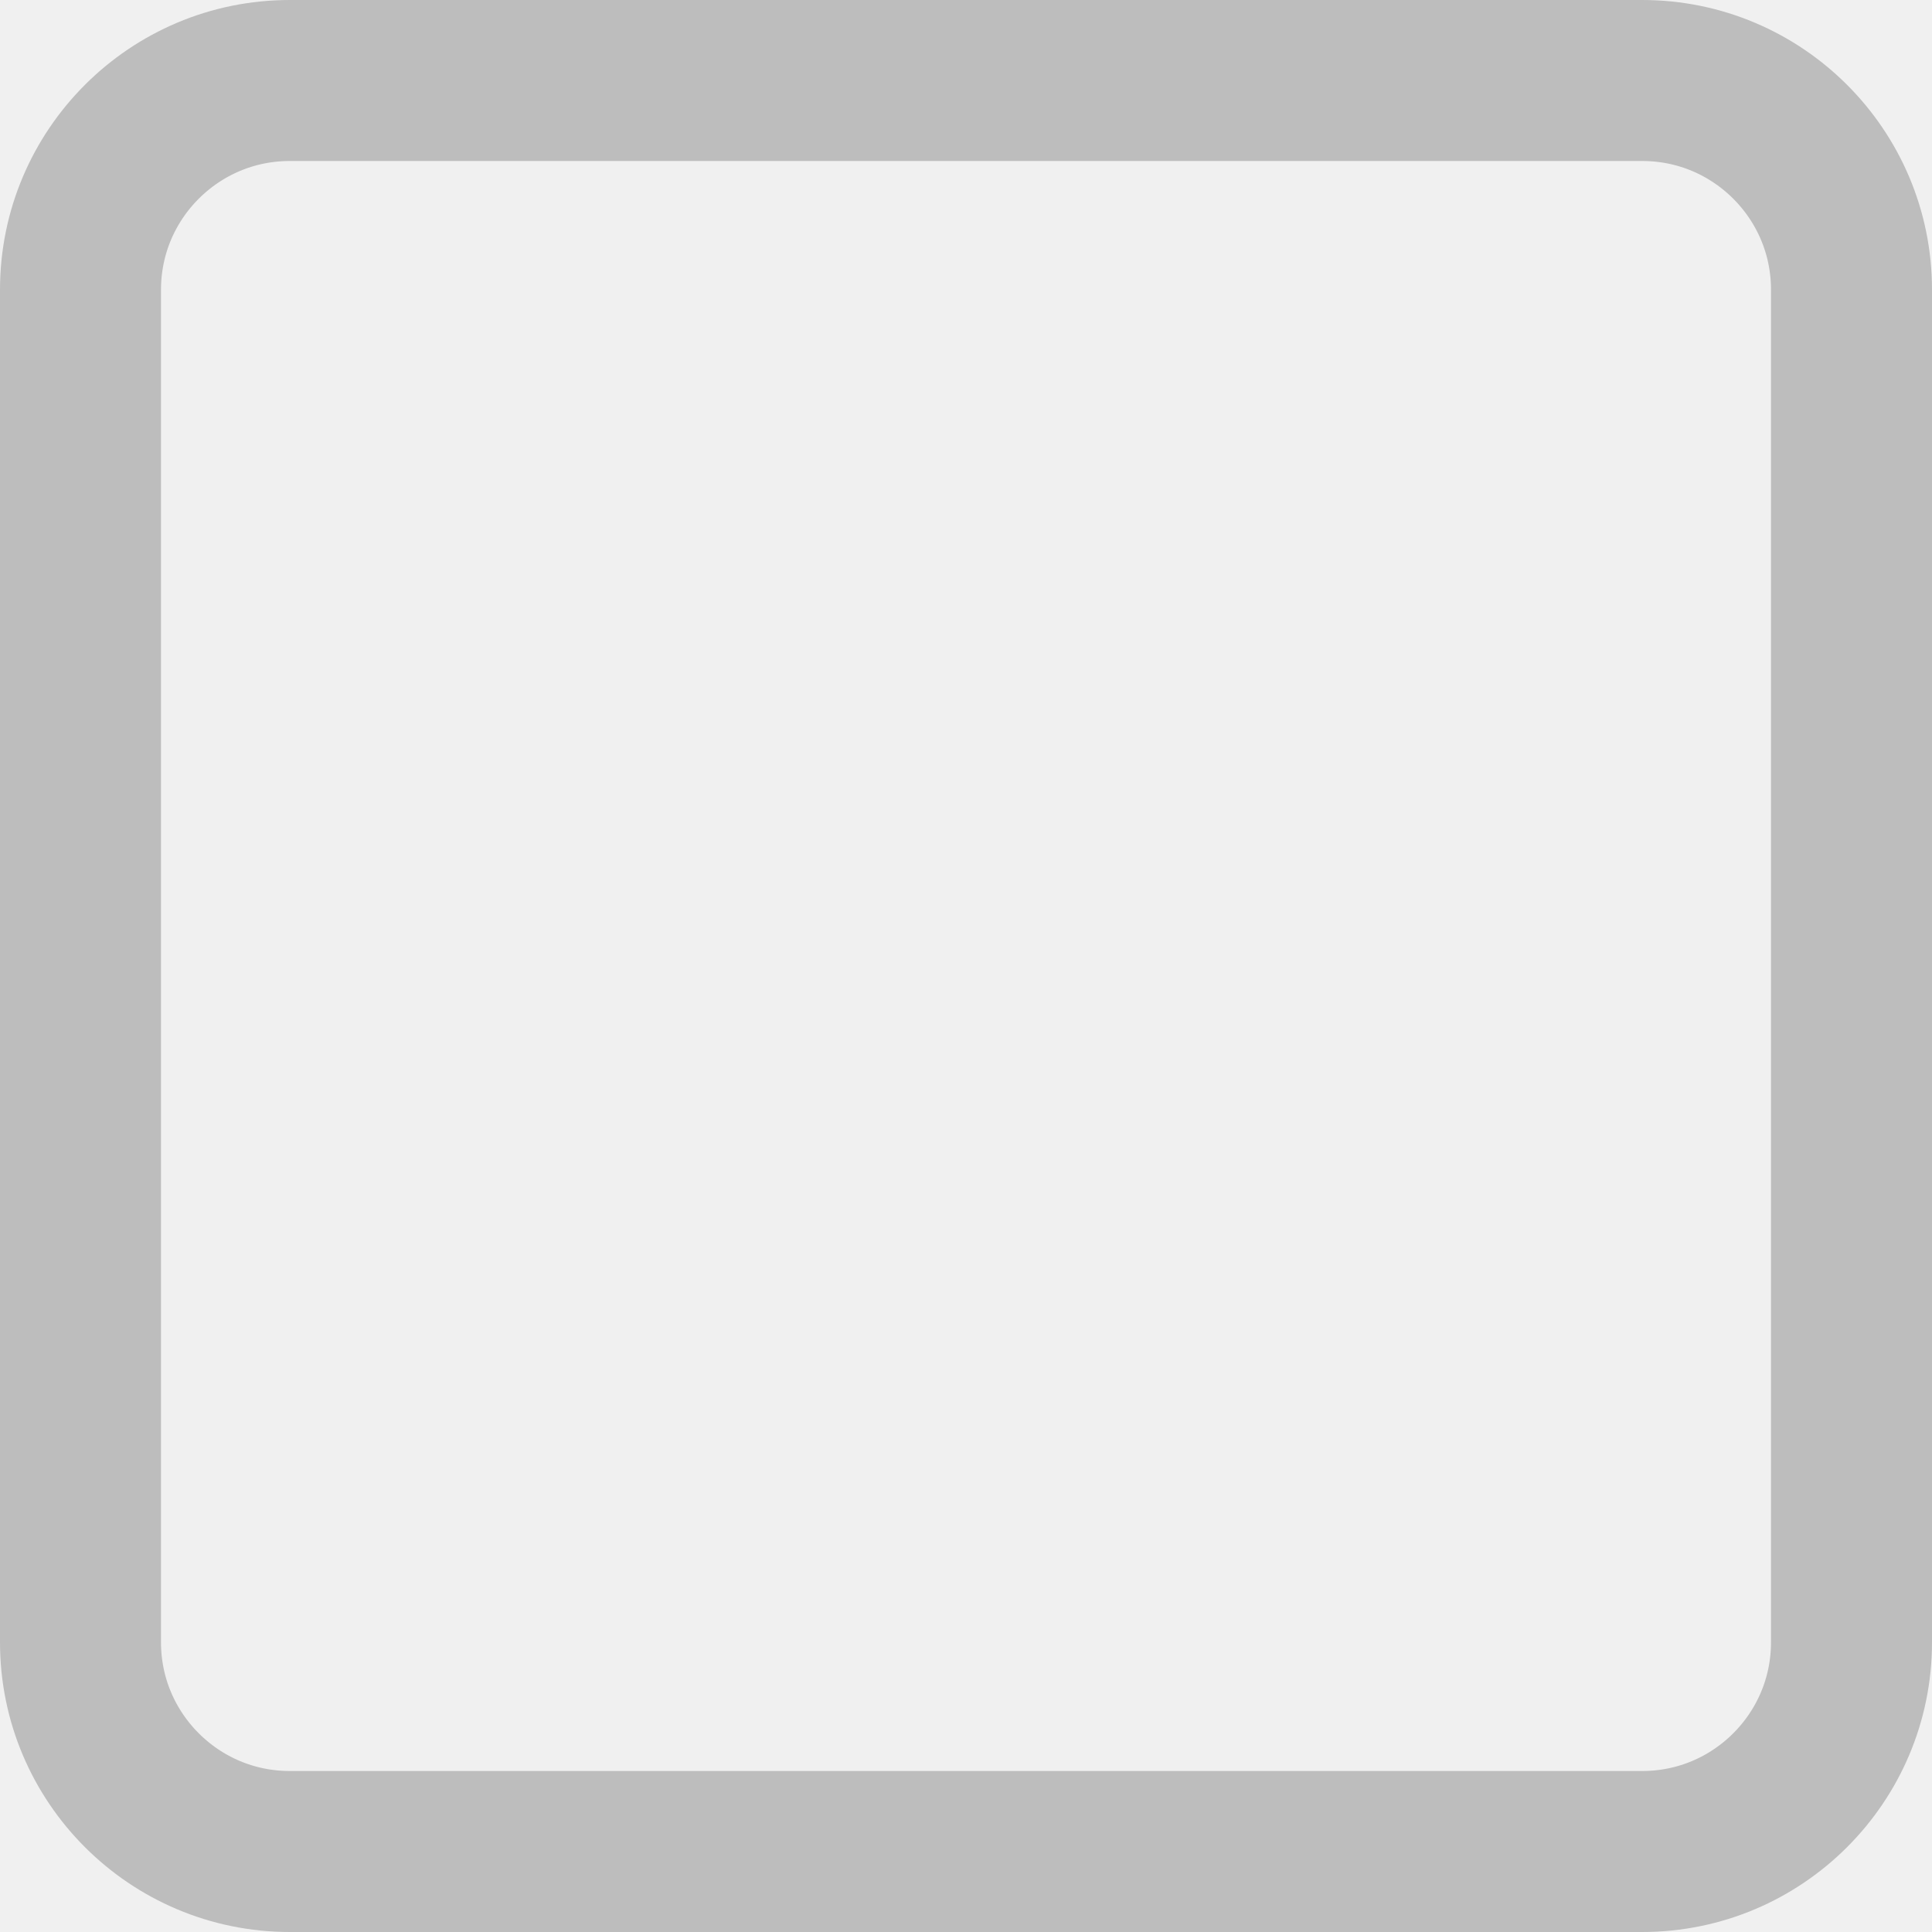
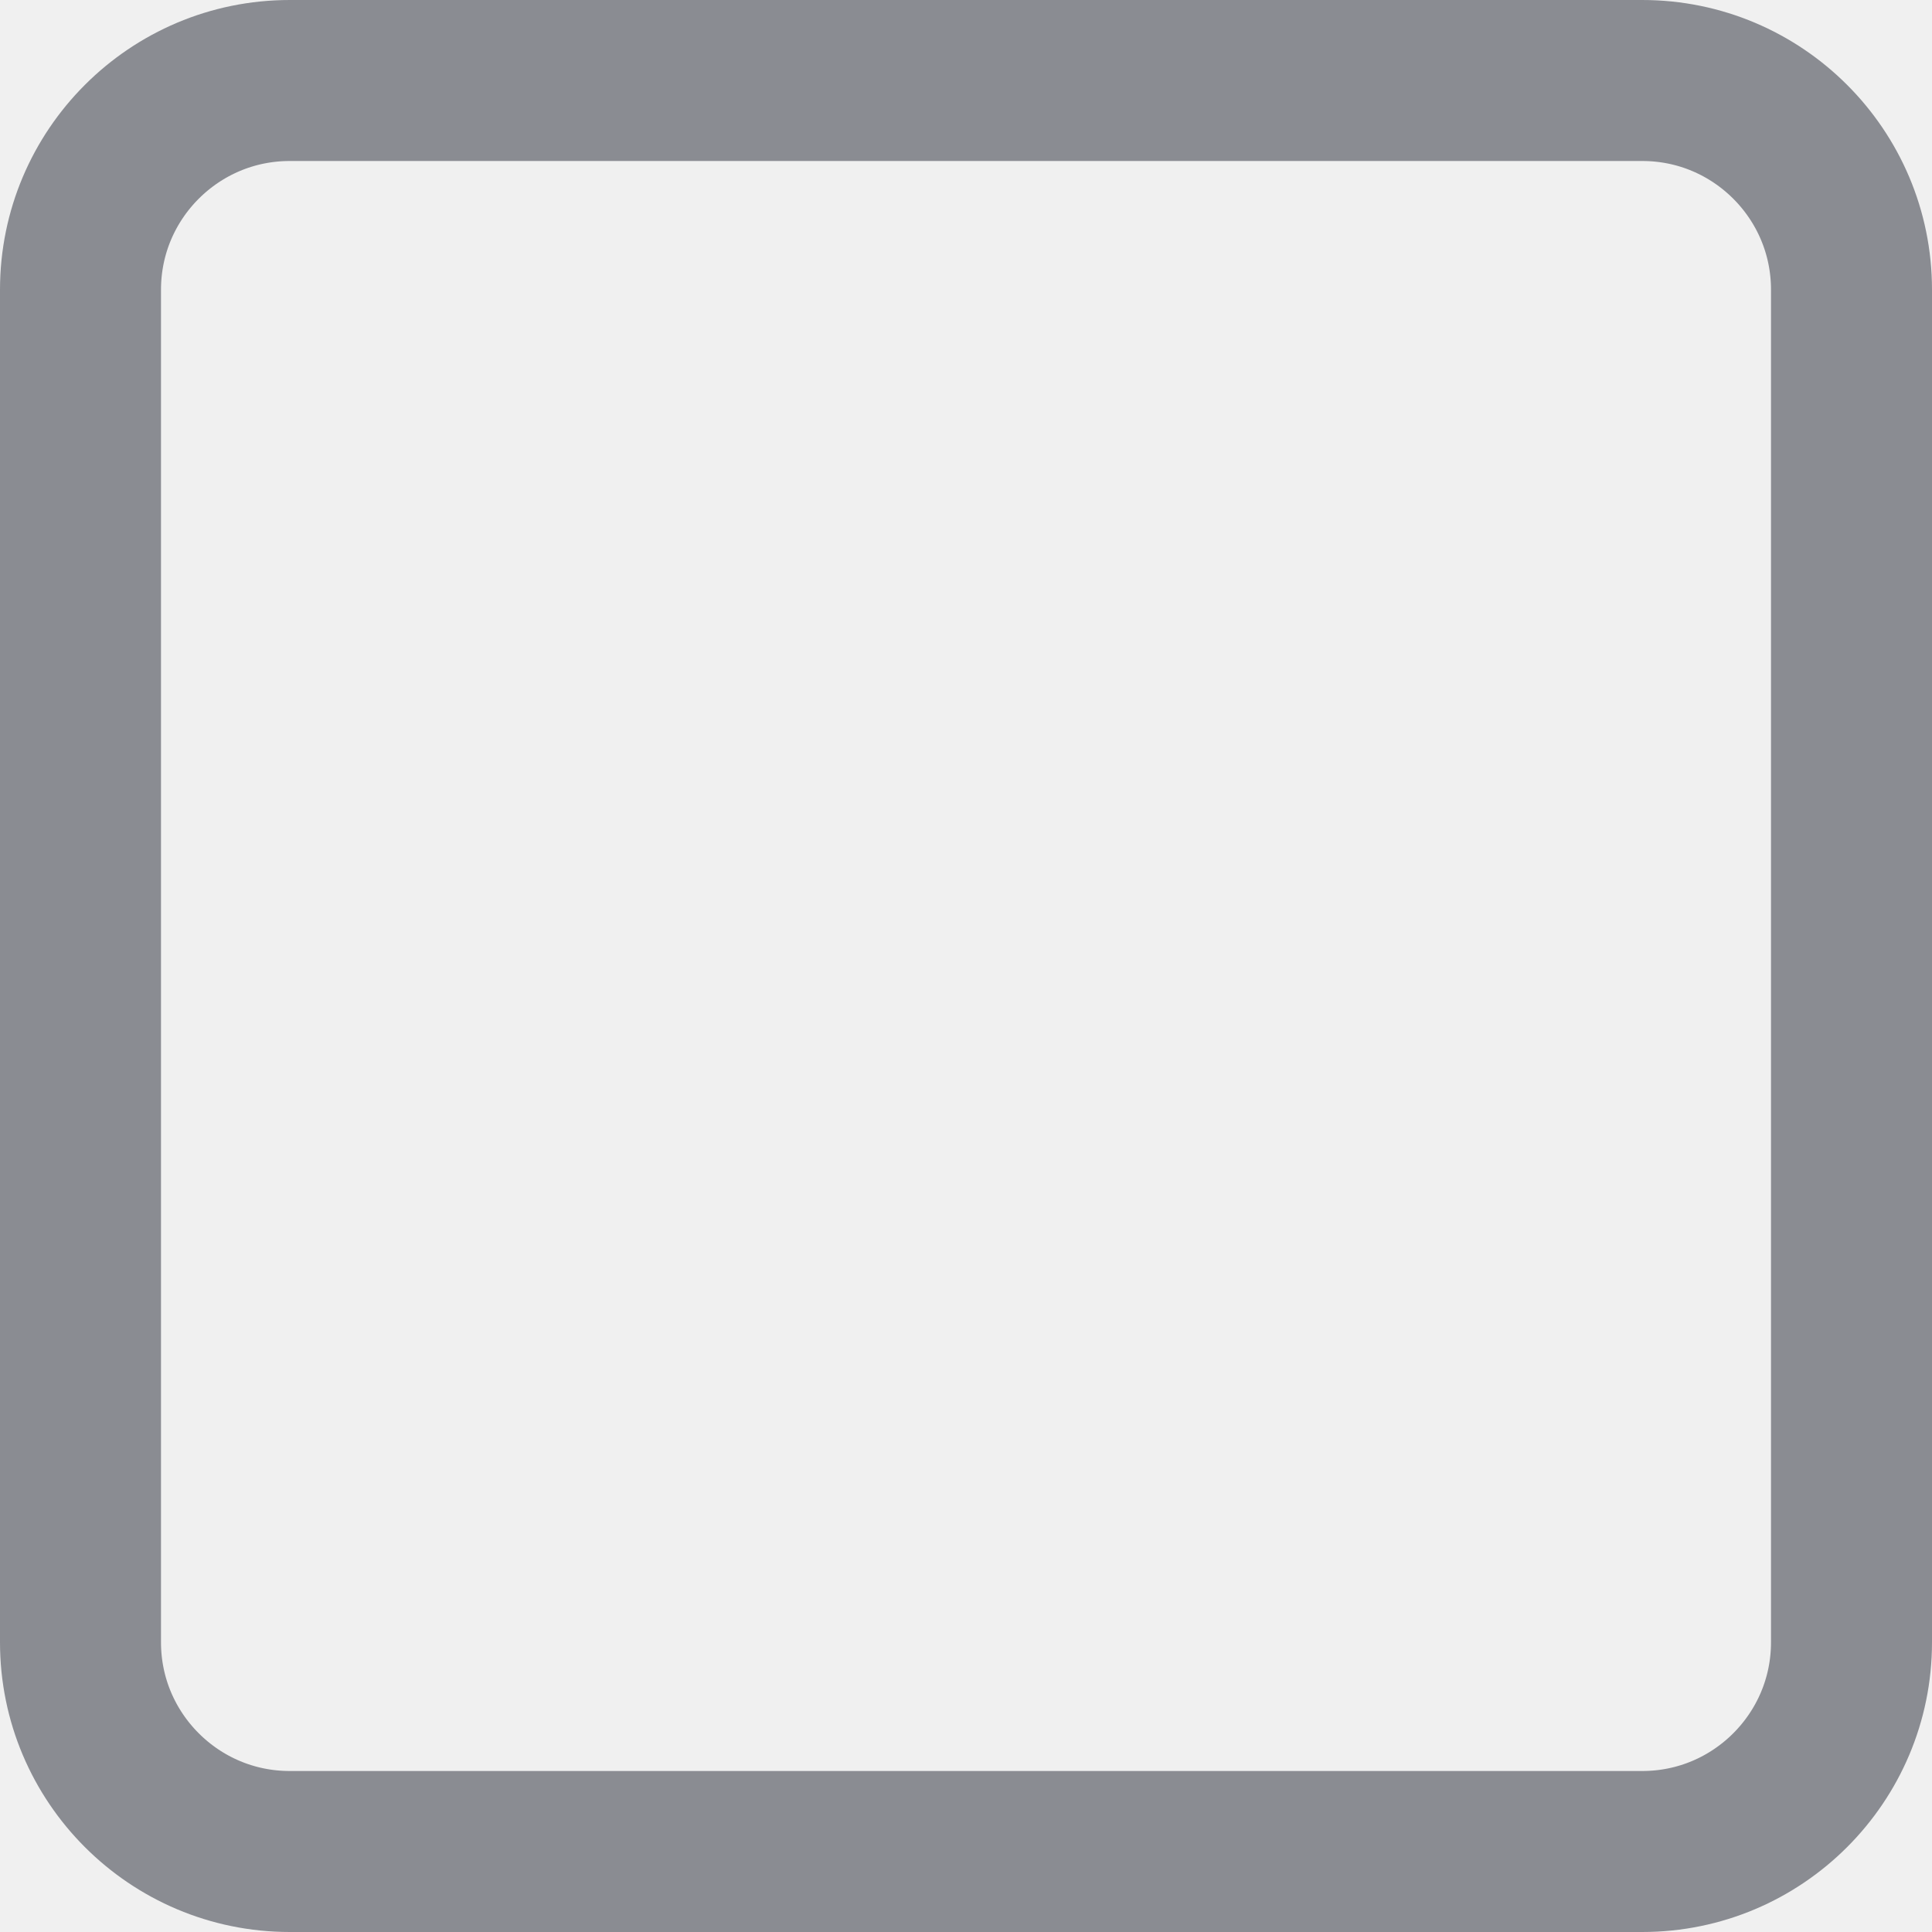
<svg xmlns="http://www.w3.org/2000/svg" preserveAspectRatio="none" overflow="visible" style="display: block;" width="24" height="24" viewBox="0 0 24 24" fill="none">
  <g id="checkbox">
    <mask id="stroke0_0_1341" fill="white">
      <path d="M0 3.6C0 1.612 1.612 0 3.6 0H20.4C22.388 0 24 1.612 24 3.6V20.4C24 22.388 22.388 24 20.4 24H3.6C1.612 24 0 22.388 0 20.4V3.6Z" fill-rule="evenodd" clip-rule="evenodd" />
    </mask>
-     <path id="Vector (Stroke)" d="M3.6 0C1.612 0 0 1.612 0 3.6V20.4C0 22.388 1.612 24 3.6 24H20.4C22.388 24 24 22.388 24 20.4V3.6C24 1.612 22.388 0 20.4 0H3.6Z" stroke-width="4" stroke-linecap="round" stroke-linejoin="round" stroke="#BDBDBD" mask="url(#stroke0_0_1341)" />
+     <path id="Vector (Stroke)" d="M3.6 0C1.612 0 0 1.612 0 3.6V20.4C0 22.388 1.612 24 3.6 24H20.4C22.388 24 24 22.388 24 20.4V3.6C24 1.612 22.388 0 20.4 0H3.6Z" stroke-width="4" stroke-linecap="round" stroke-linejoin="round" stroke="#8A8C92" mask="url(#stroke0_0_1341)" />
  </g>
</svg>
